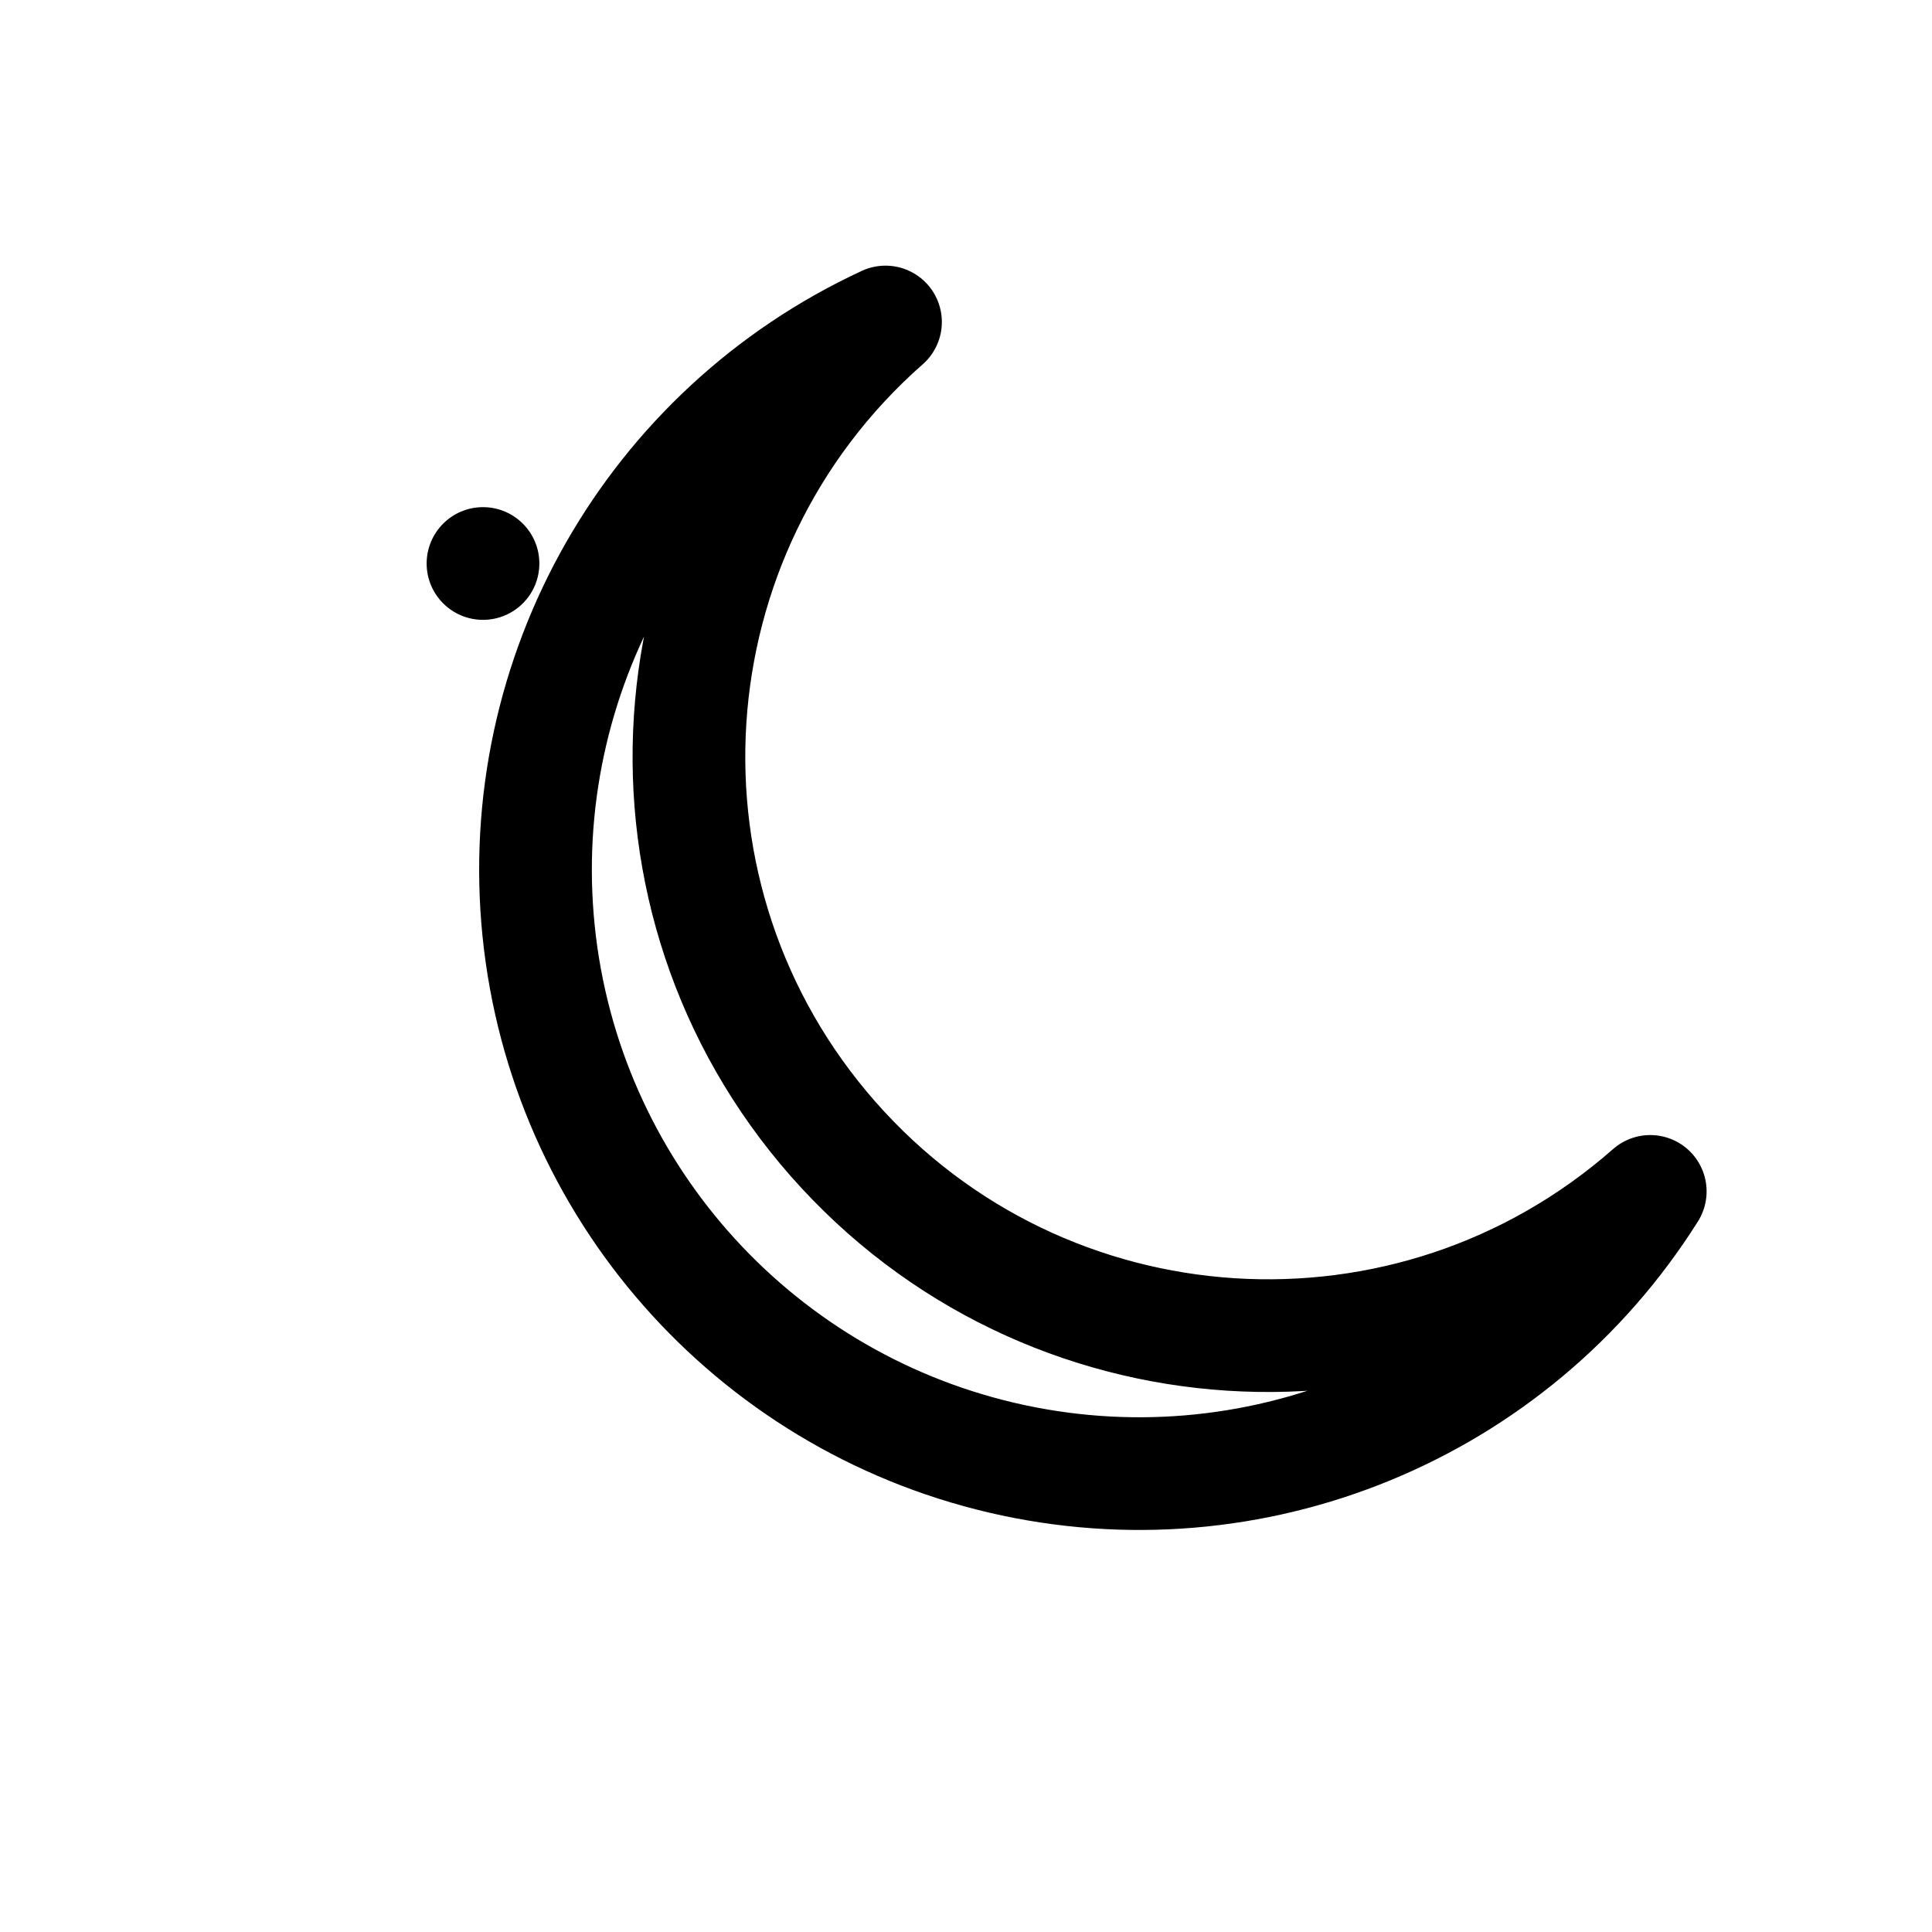
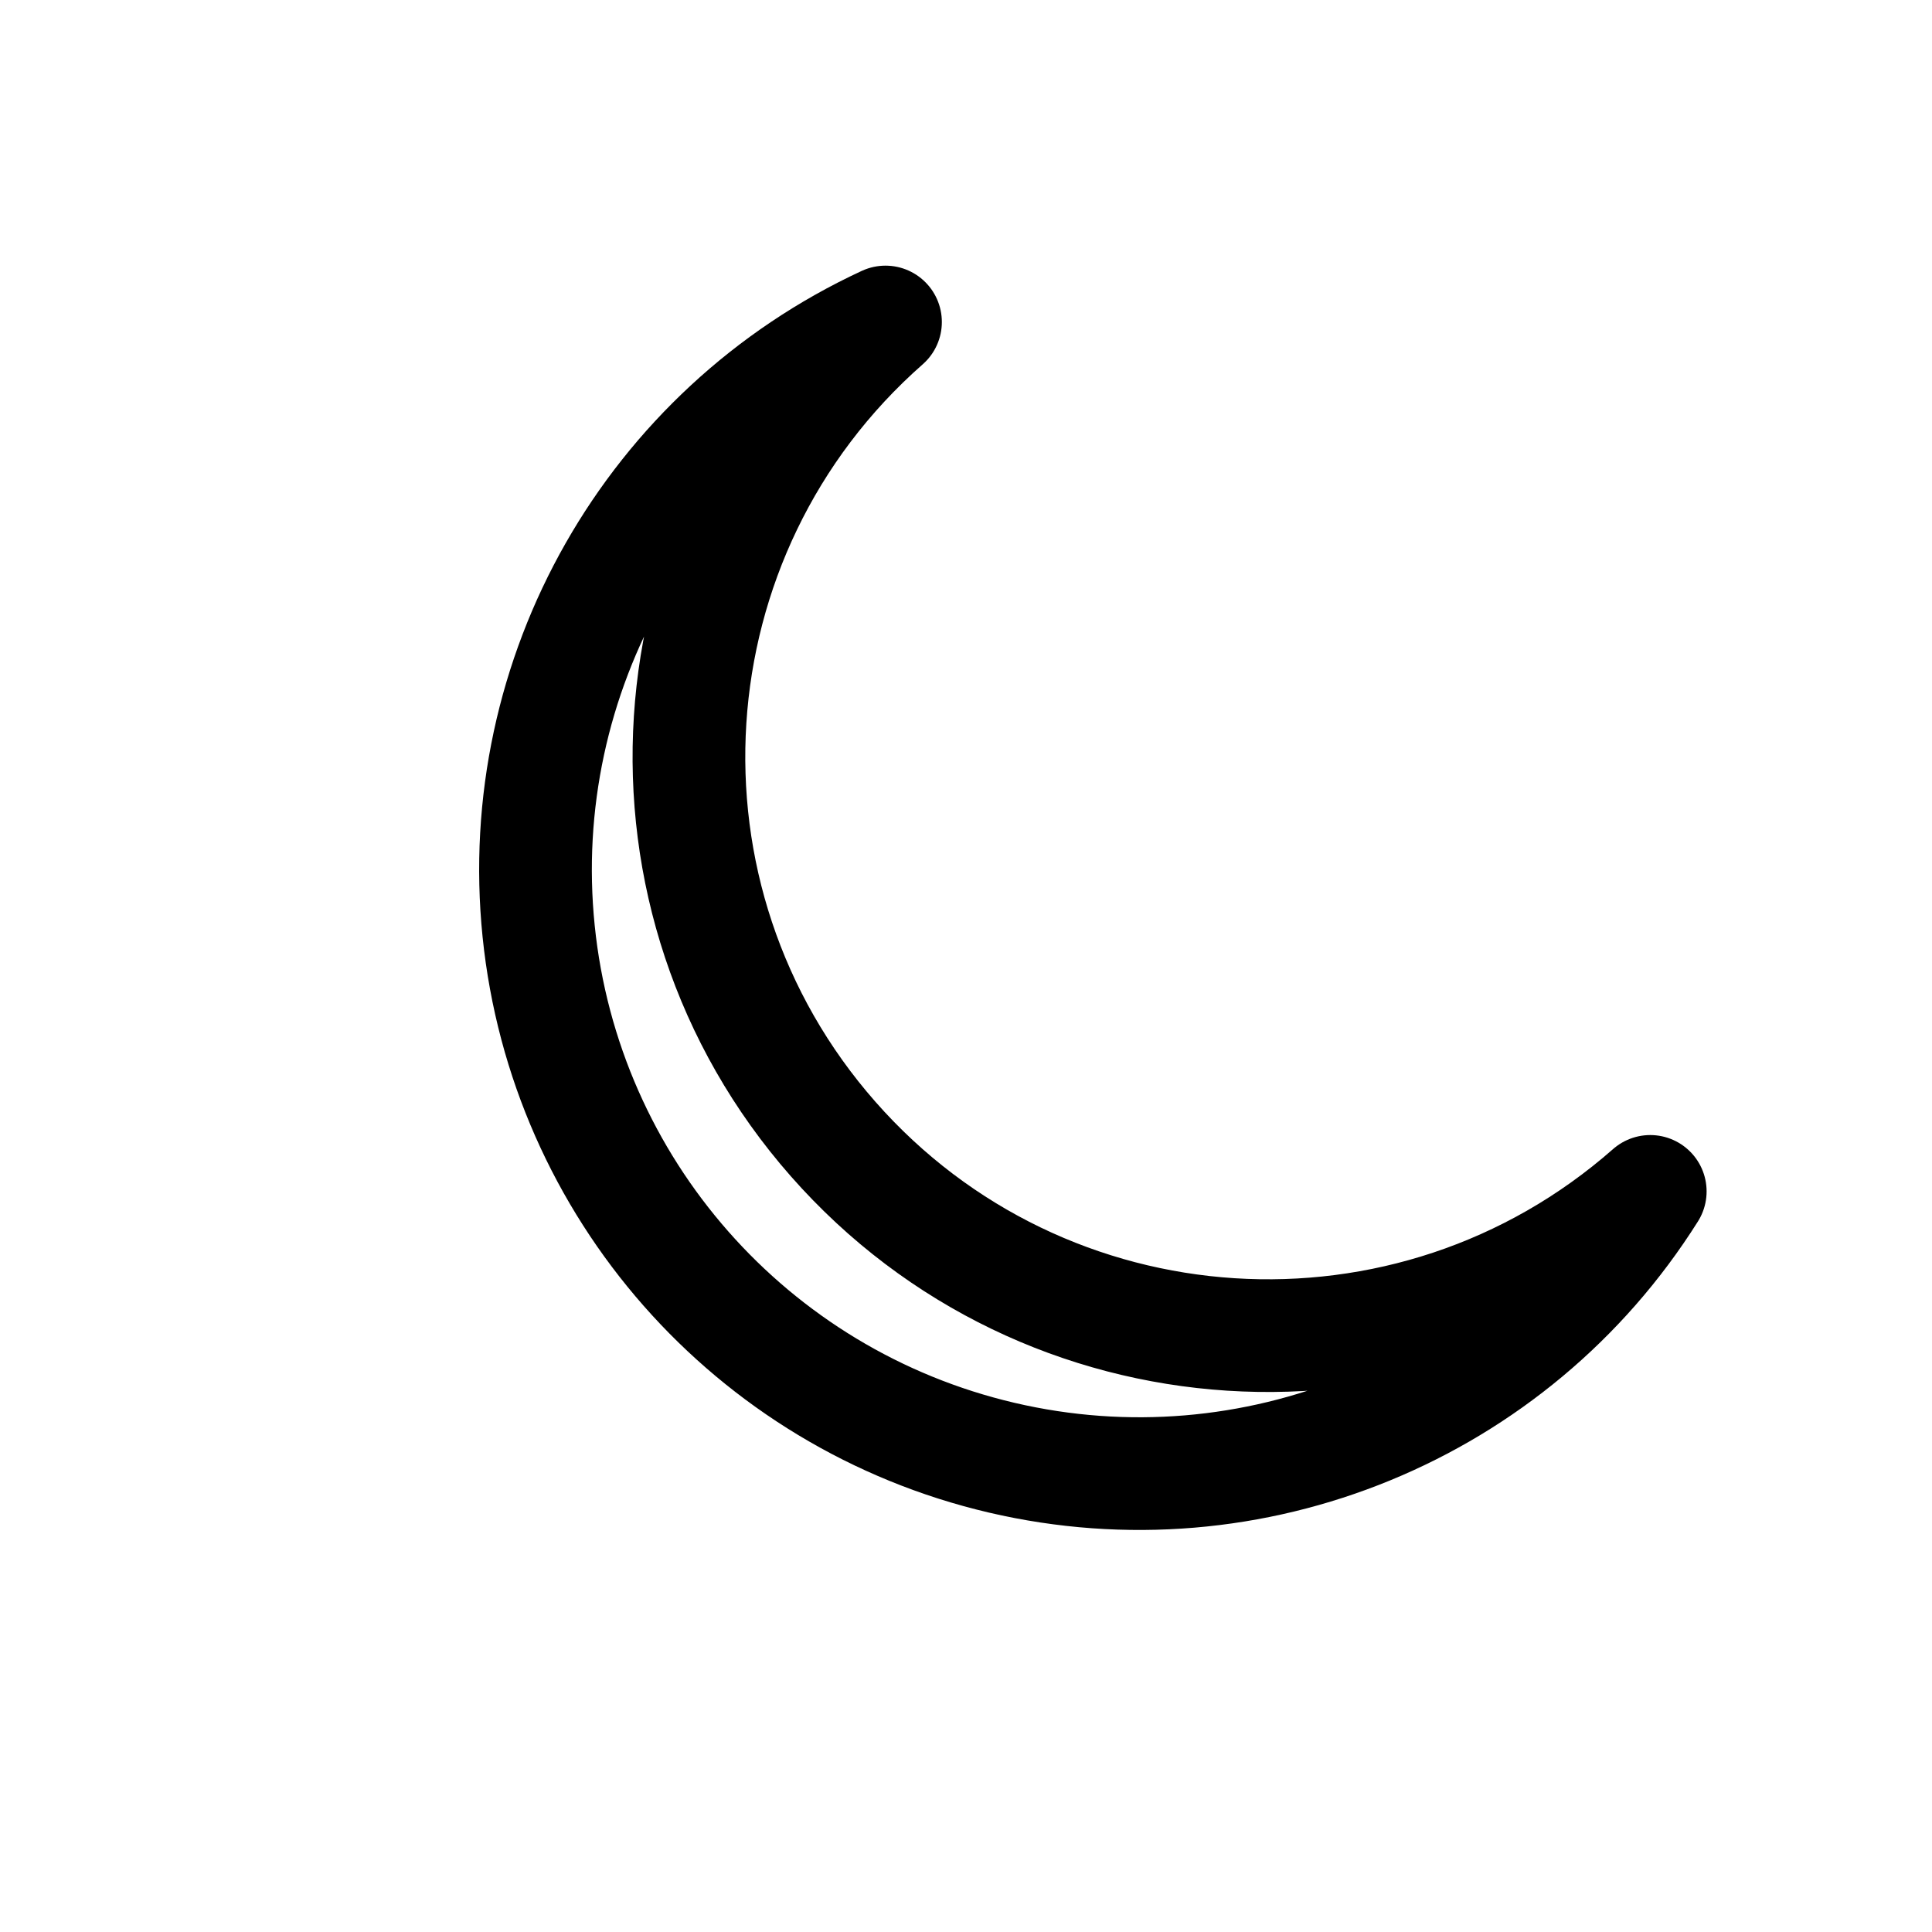
<svg xmlns="http://www.w3.org/2000/svg" width="24" height="24" viewBox="0 0 24 24" fill="none" stroke="#000000" stroke-width="1.4" stroke-linecap="round" stroke-linejoin="round">
  <path d="M20.5 14.8A7.5 7.5 0 1 1 11 4a6 6 0 0 0 9.5 10.8z" />
-   <circle cx="6" cy="7" r="0.7" fill="#000000" stroke="none" />
</svg>
